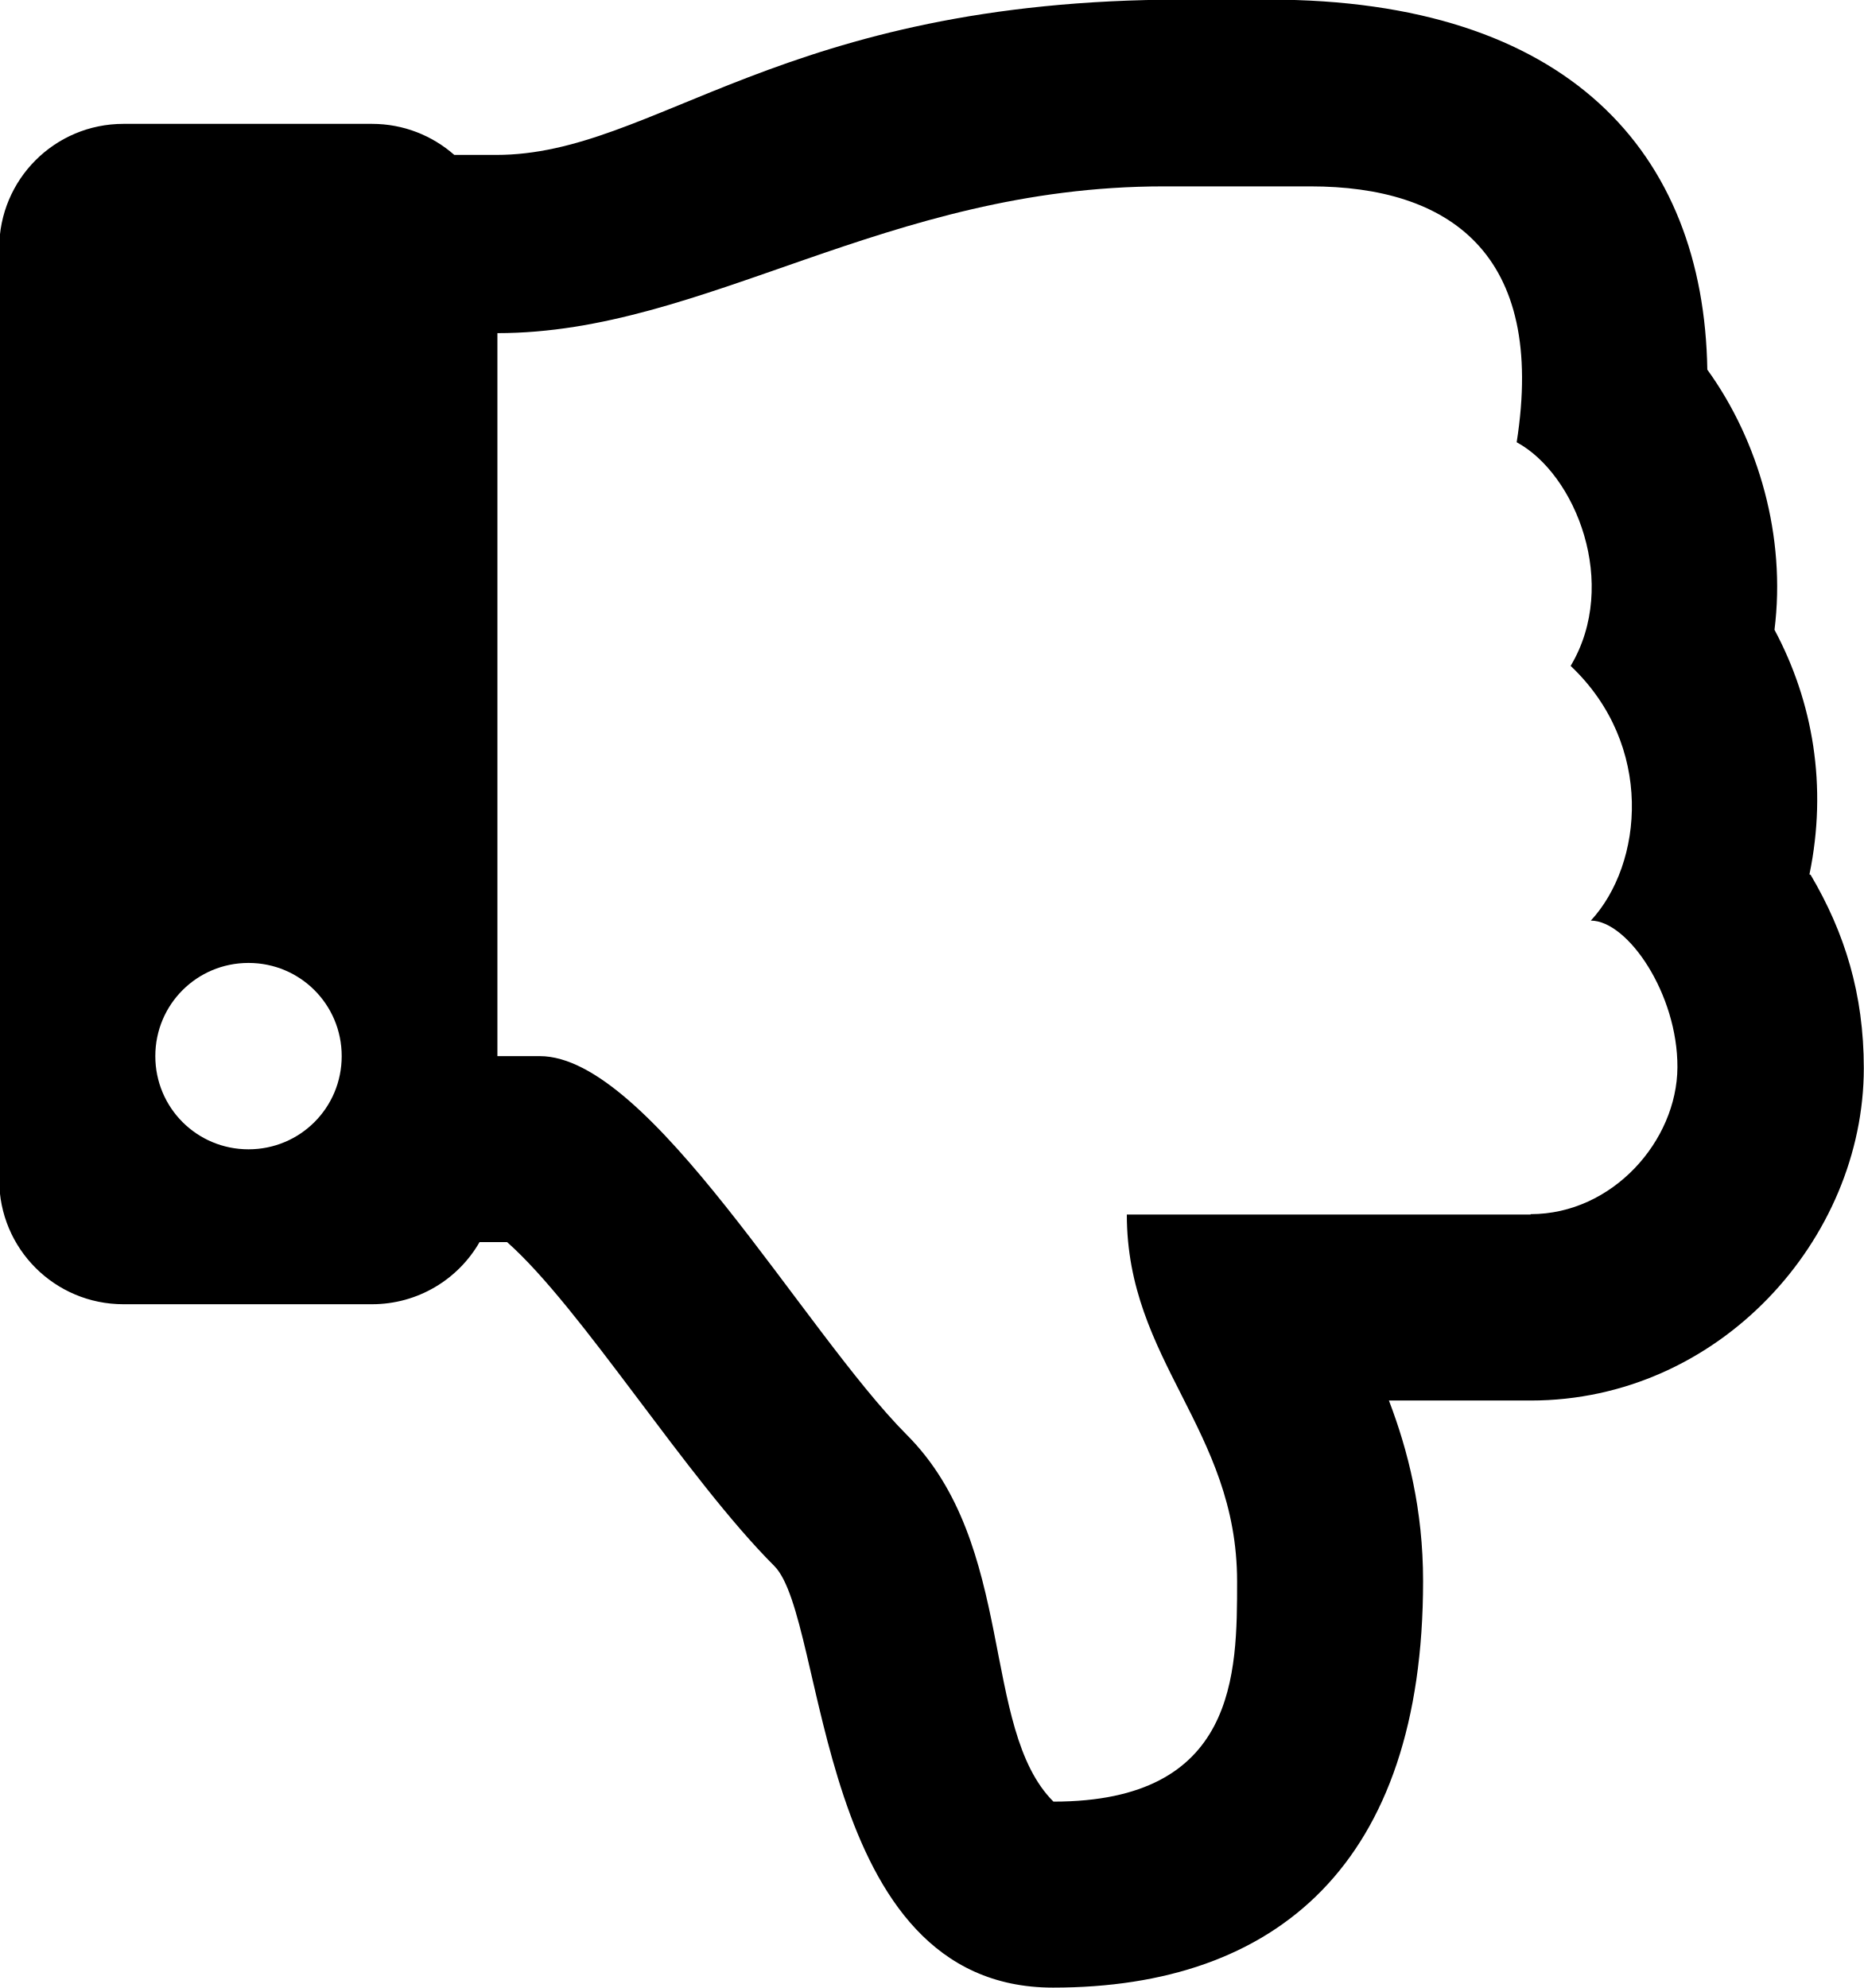
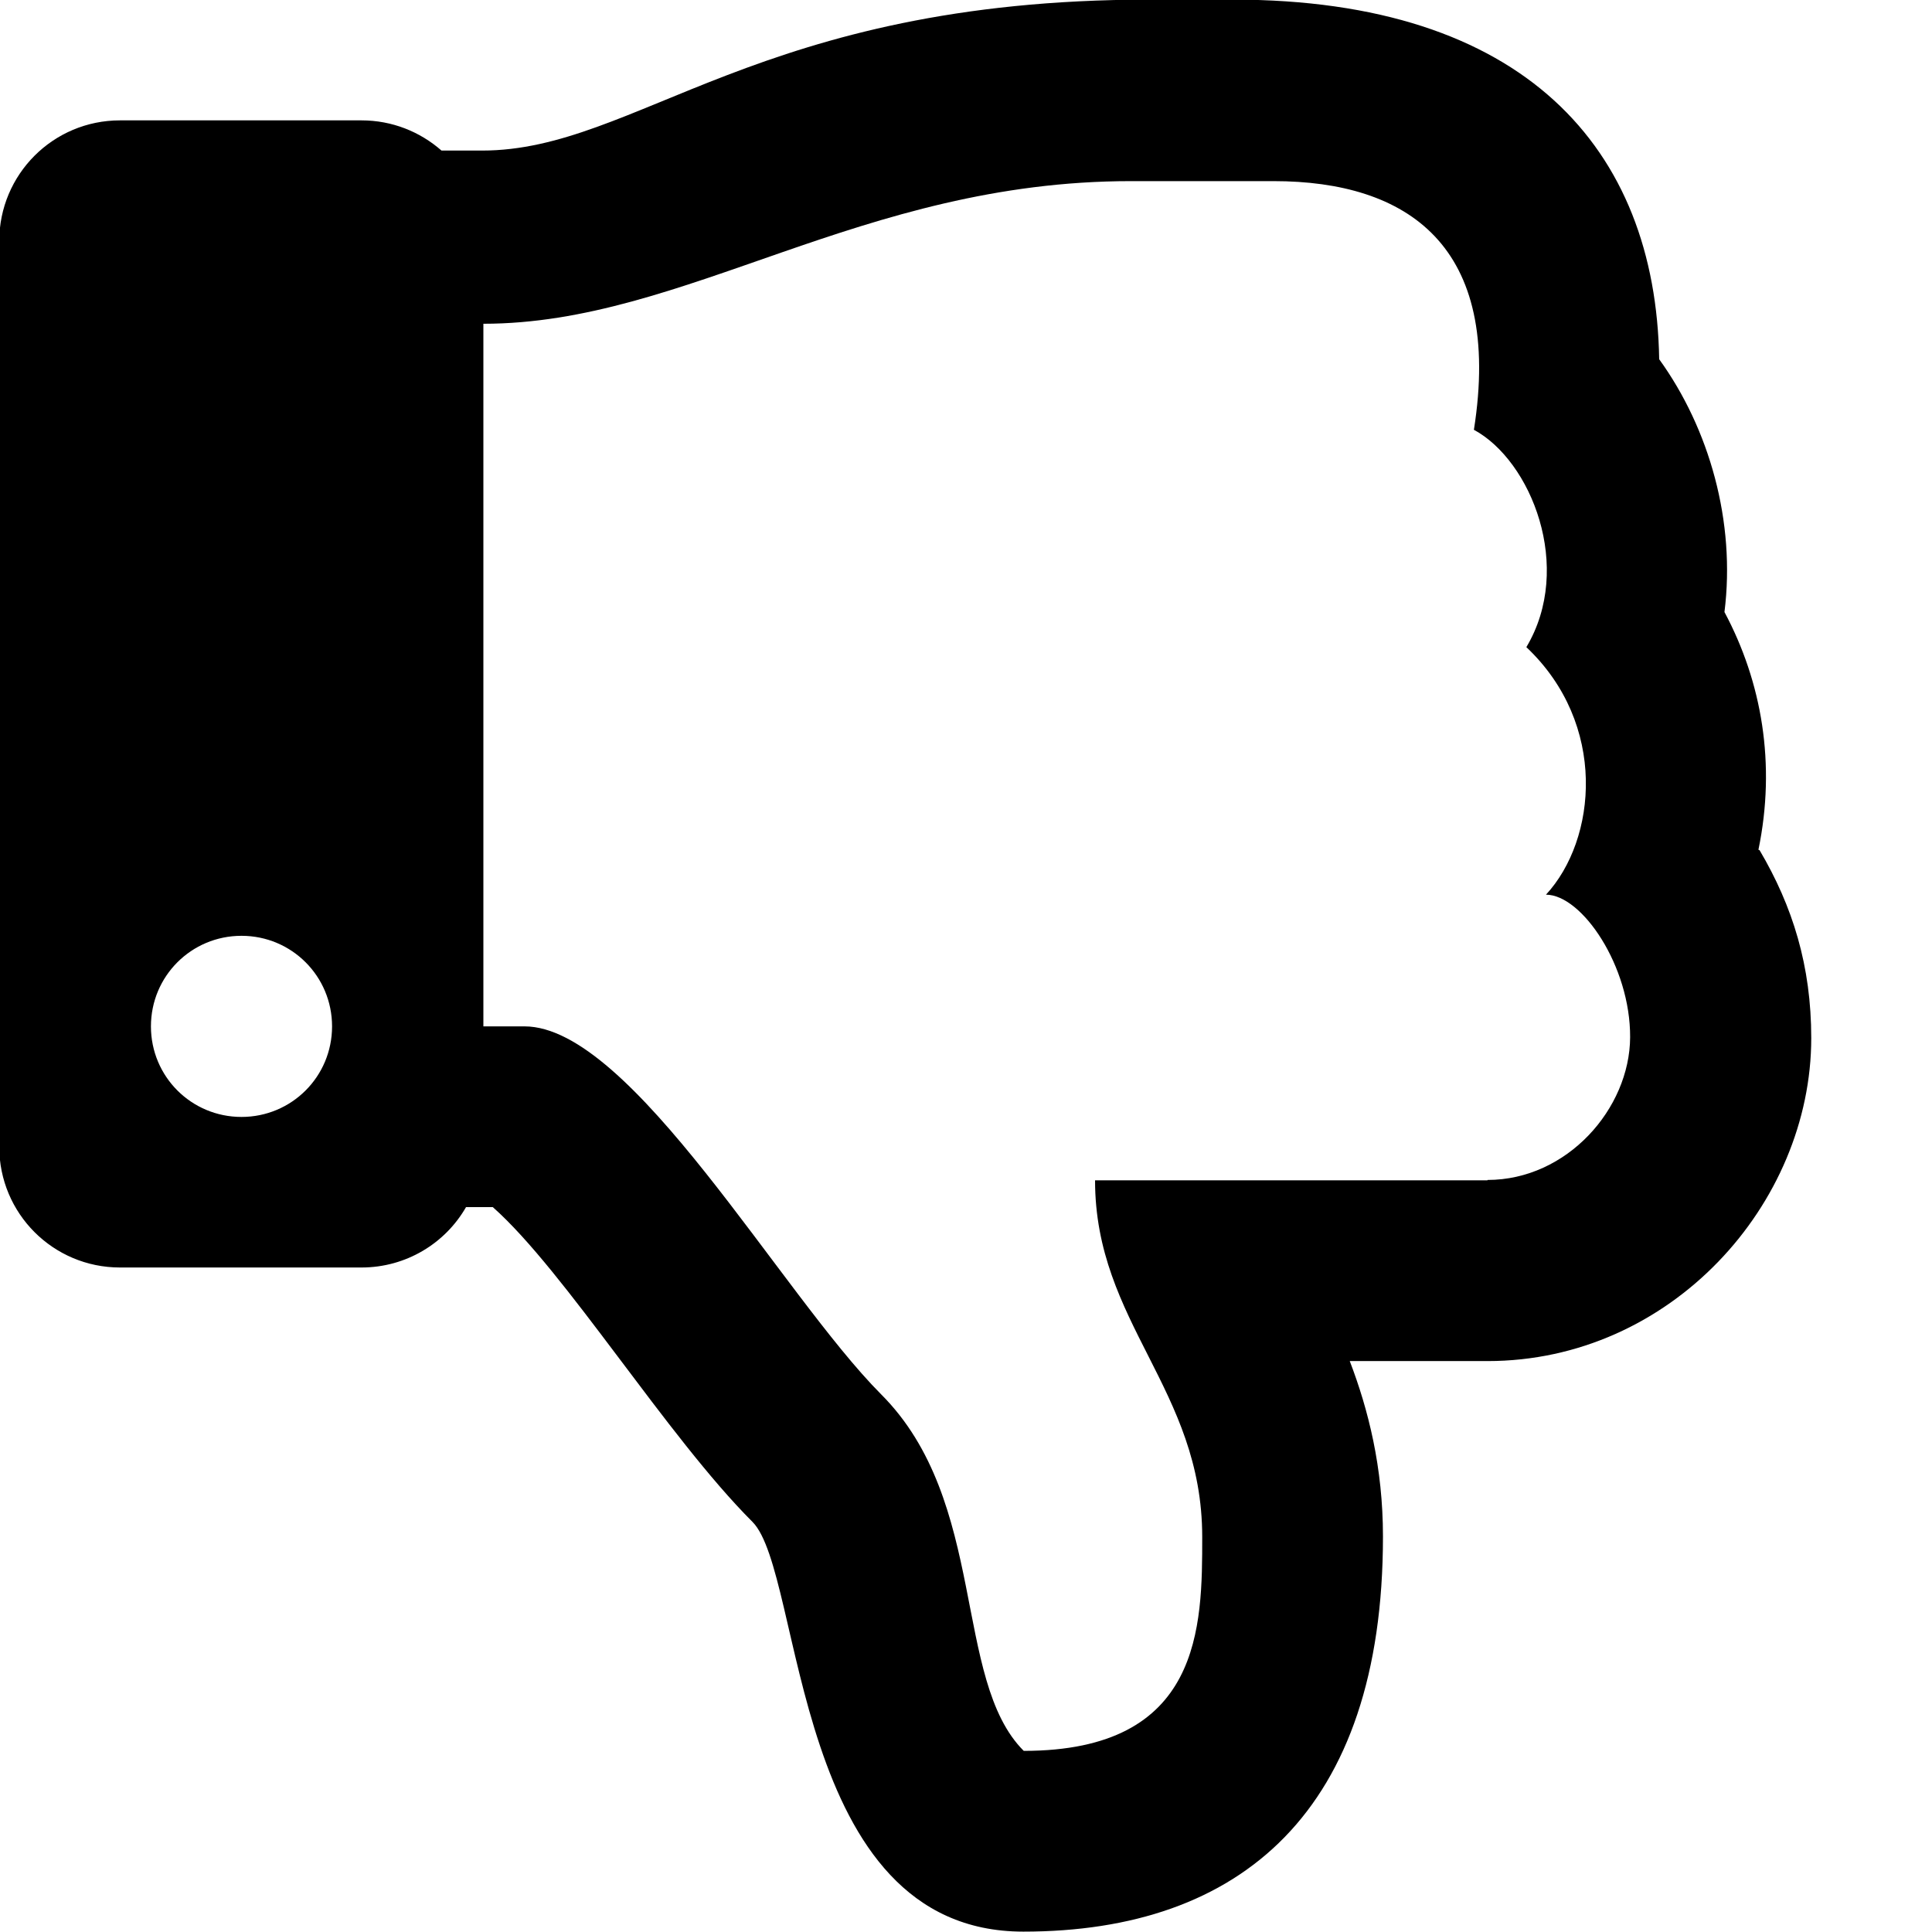
- <svg xmlns="http://www.w3.org/2000/svg" width="100%" height="100%" viewBox="0 0 480 512">
+ <svg xmlns="http://www.w3.org/2000/svg" width="100%" height="100%" viewBox="0 0 512 512">
  <path fill="currentColor" d="M466.3 225.3c8.8 14.9 13.7 30.7 13.7 49.8 0 44-37.2 85.6-85.8 85.6h-36.5c4.9 12.8 8.8 28.1 8.8 46.5 0 72.8-37.7 104.7-95.3 104.7-61.6 0-58.1-94.9-71.8-108.6-22.7-22.7-49.6-66.4-68.8-83.4h-7.1c-5.5 9.6-15.9 16-27.7 16h-64c-17.7 0-32-14.3-32-32v-240c0-17.7 14.3-32 32-32h64c8.1 0 15.5 3 21.2 8h10.8c41 0 73.2-40 176.8-40 7.2 0 15.2 0 22.2 0 77.1 0 112 39.4 112.9 95.3 13.3 18.4 20.3 43.1 17.3 67 9.9 18.5 13.7 40.3 9 63zM64 296c13.3 0 24-10.7 24-24s-10.7-24-24-24-24 10.7-24 24 10.7 24 24 24zM394.2 312.7c21.1 0 37.7-18.9 37.8-37.8 0.1-18.9-12.8-37.8-22.3-37.8 13.5-14.6 16.4-45.2-5.2-65.6 12.6-21.1 1.3-49.4-13.9-57.6 7.7-48.8-17.6-65.9-53.1-65.9h-37.8c-71.6 0-118 37.8-171.6 37.8v186.2h10.9c28.4 0 68 70.9 94.5 97.5 28.4 28.4 18.9 75.6 37.8 94.5 47.3 0 47.3-33 47.3-56.7 0-39.2-28.4-56.7-28.4-94.5h104z" />
</svg>
